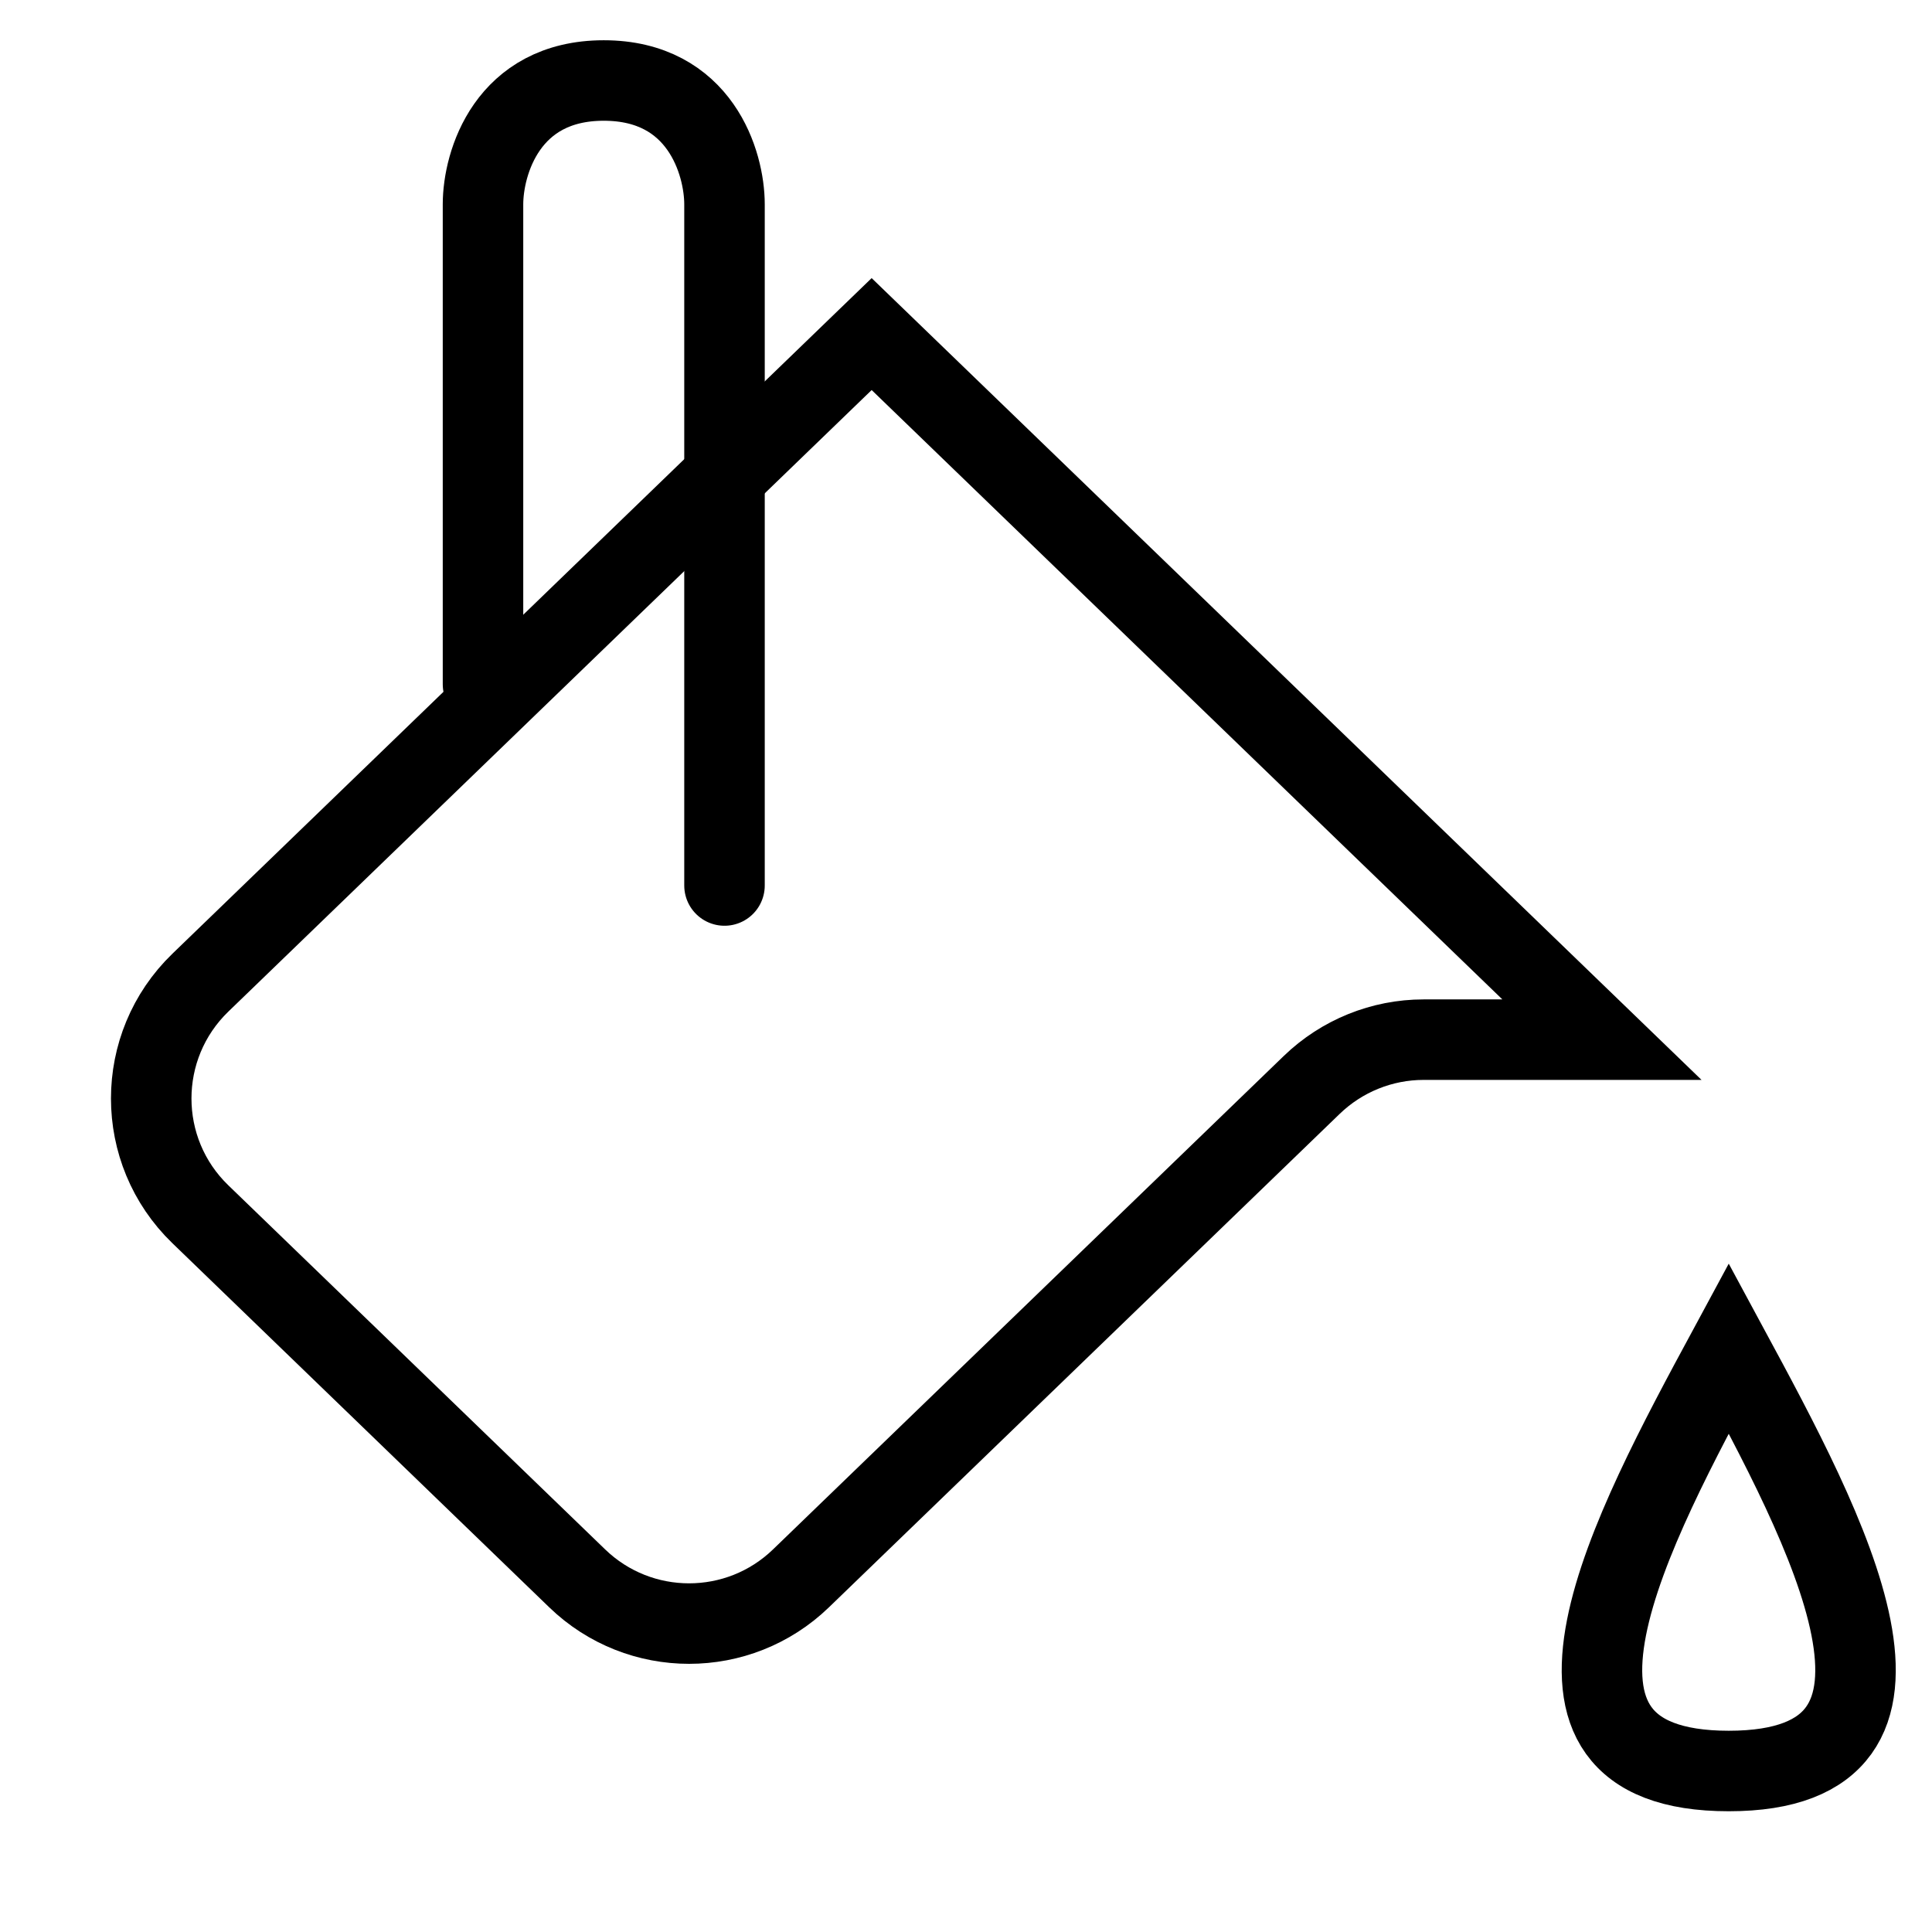
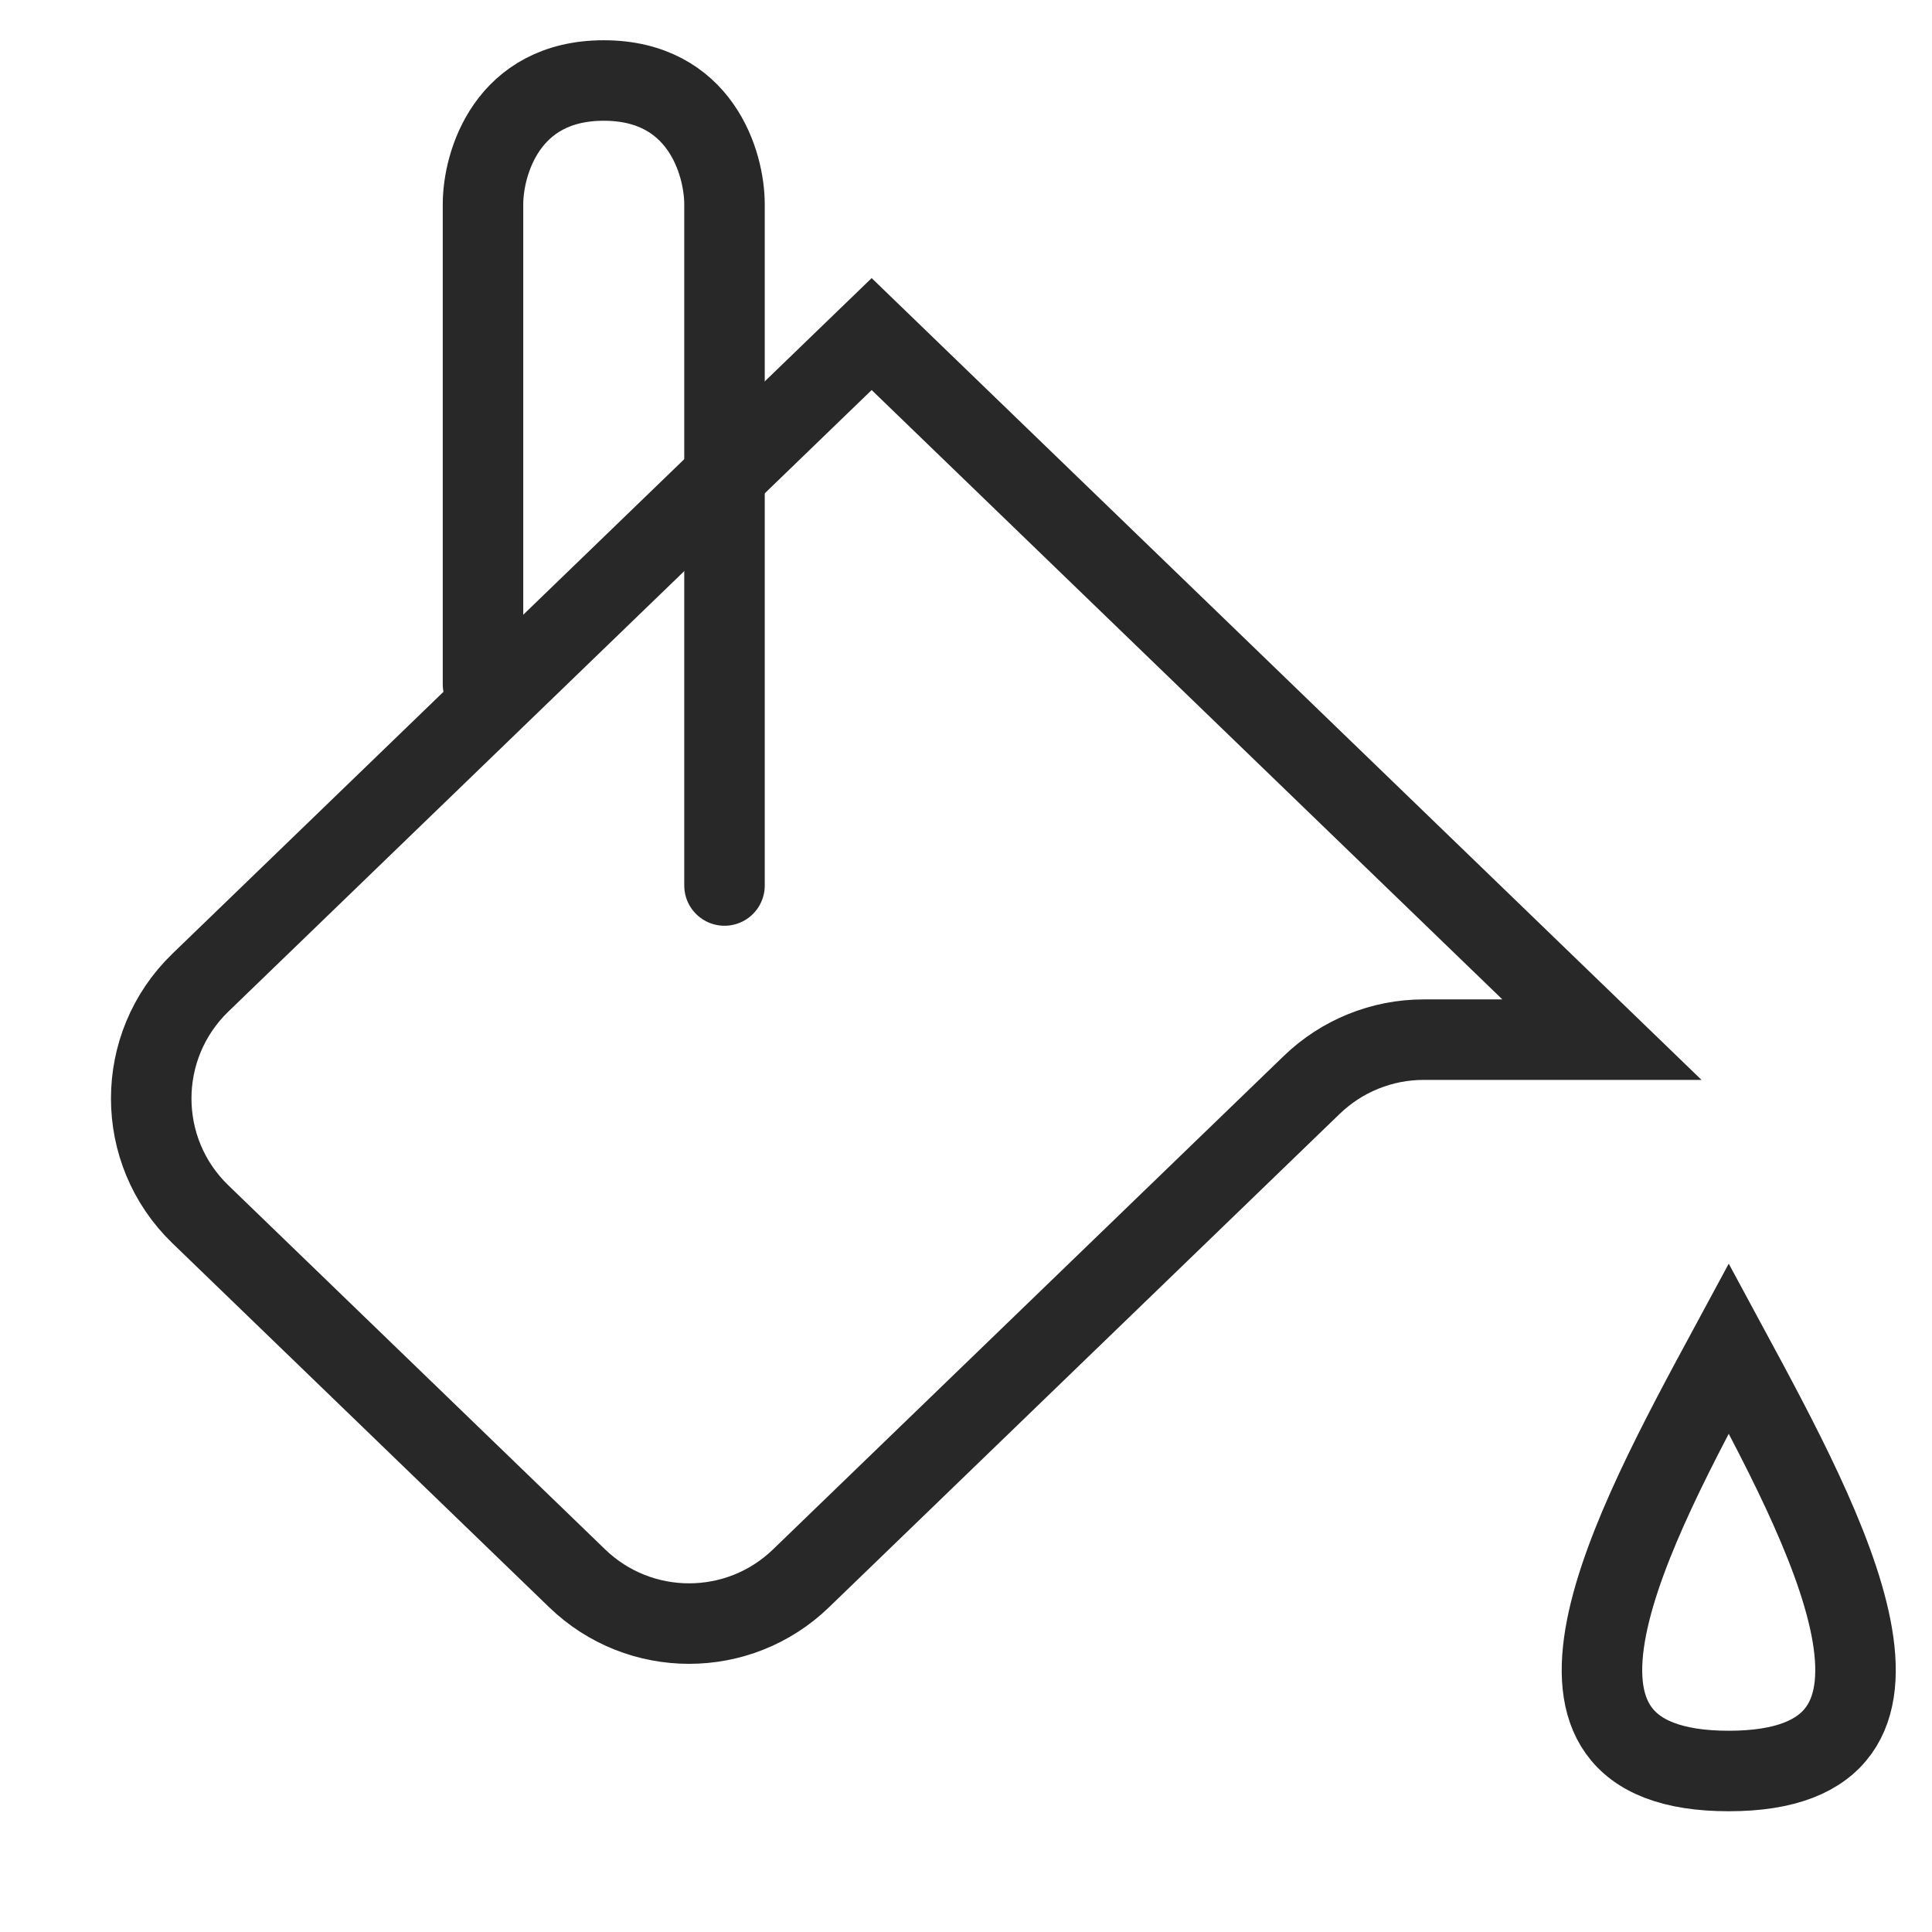
- <svg xmlns="http://www.w3.org/2000/svg" viewBox="0 0 24 24" fill="none" stroke="black">
+ <svg xmlns="http://www.w3.org/2000/svg" viewBox="0 0 24 24" fill="none" stroke="#282829">
  <path d="M19.9 12.915L10.828 4.15L2.489 12.207C1.675 12.994 1.675 14.298 2.489 15.084L7.17 19.607C7.945 20.356 9.175 20.356 9.95 19.607L16.295 13.477C16.668 13.117 17.166 12.915 17.684 12.915H19.9Z" />
  <path d="M9 11V2.538C9 2.026 8.7 1 7.5 1C6.3 1 6 2.026 6 2.538V8.5" stroke-linecap="round" />
  <path d="M21.475 16.75L21.475 16.75C20.26 19 18.641 22 21.475 22C24.309 22 22.69 19 21.475 16.75Z" />
</svg>
